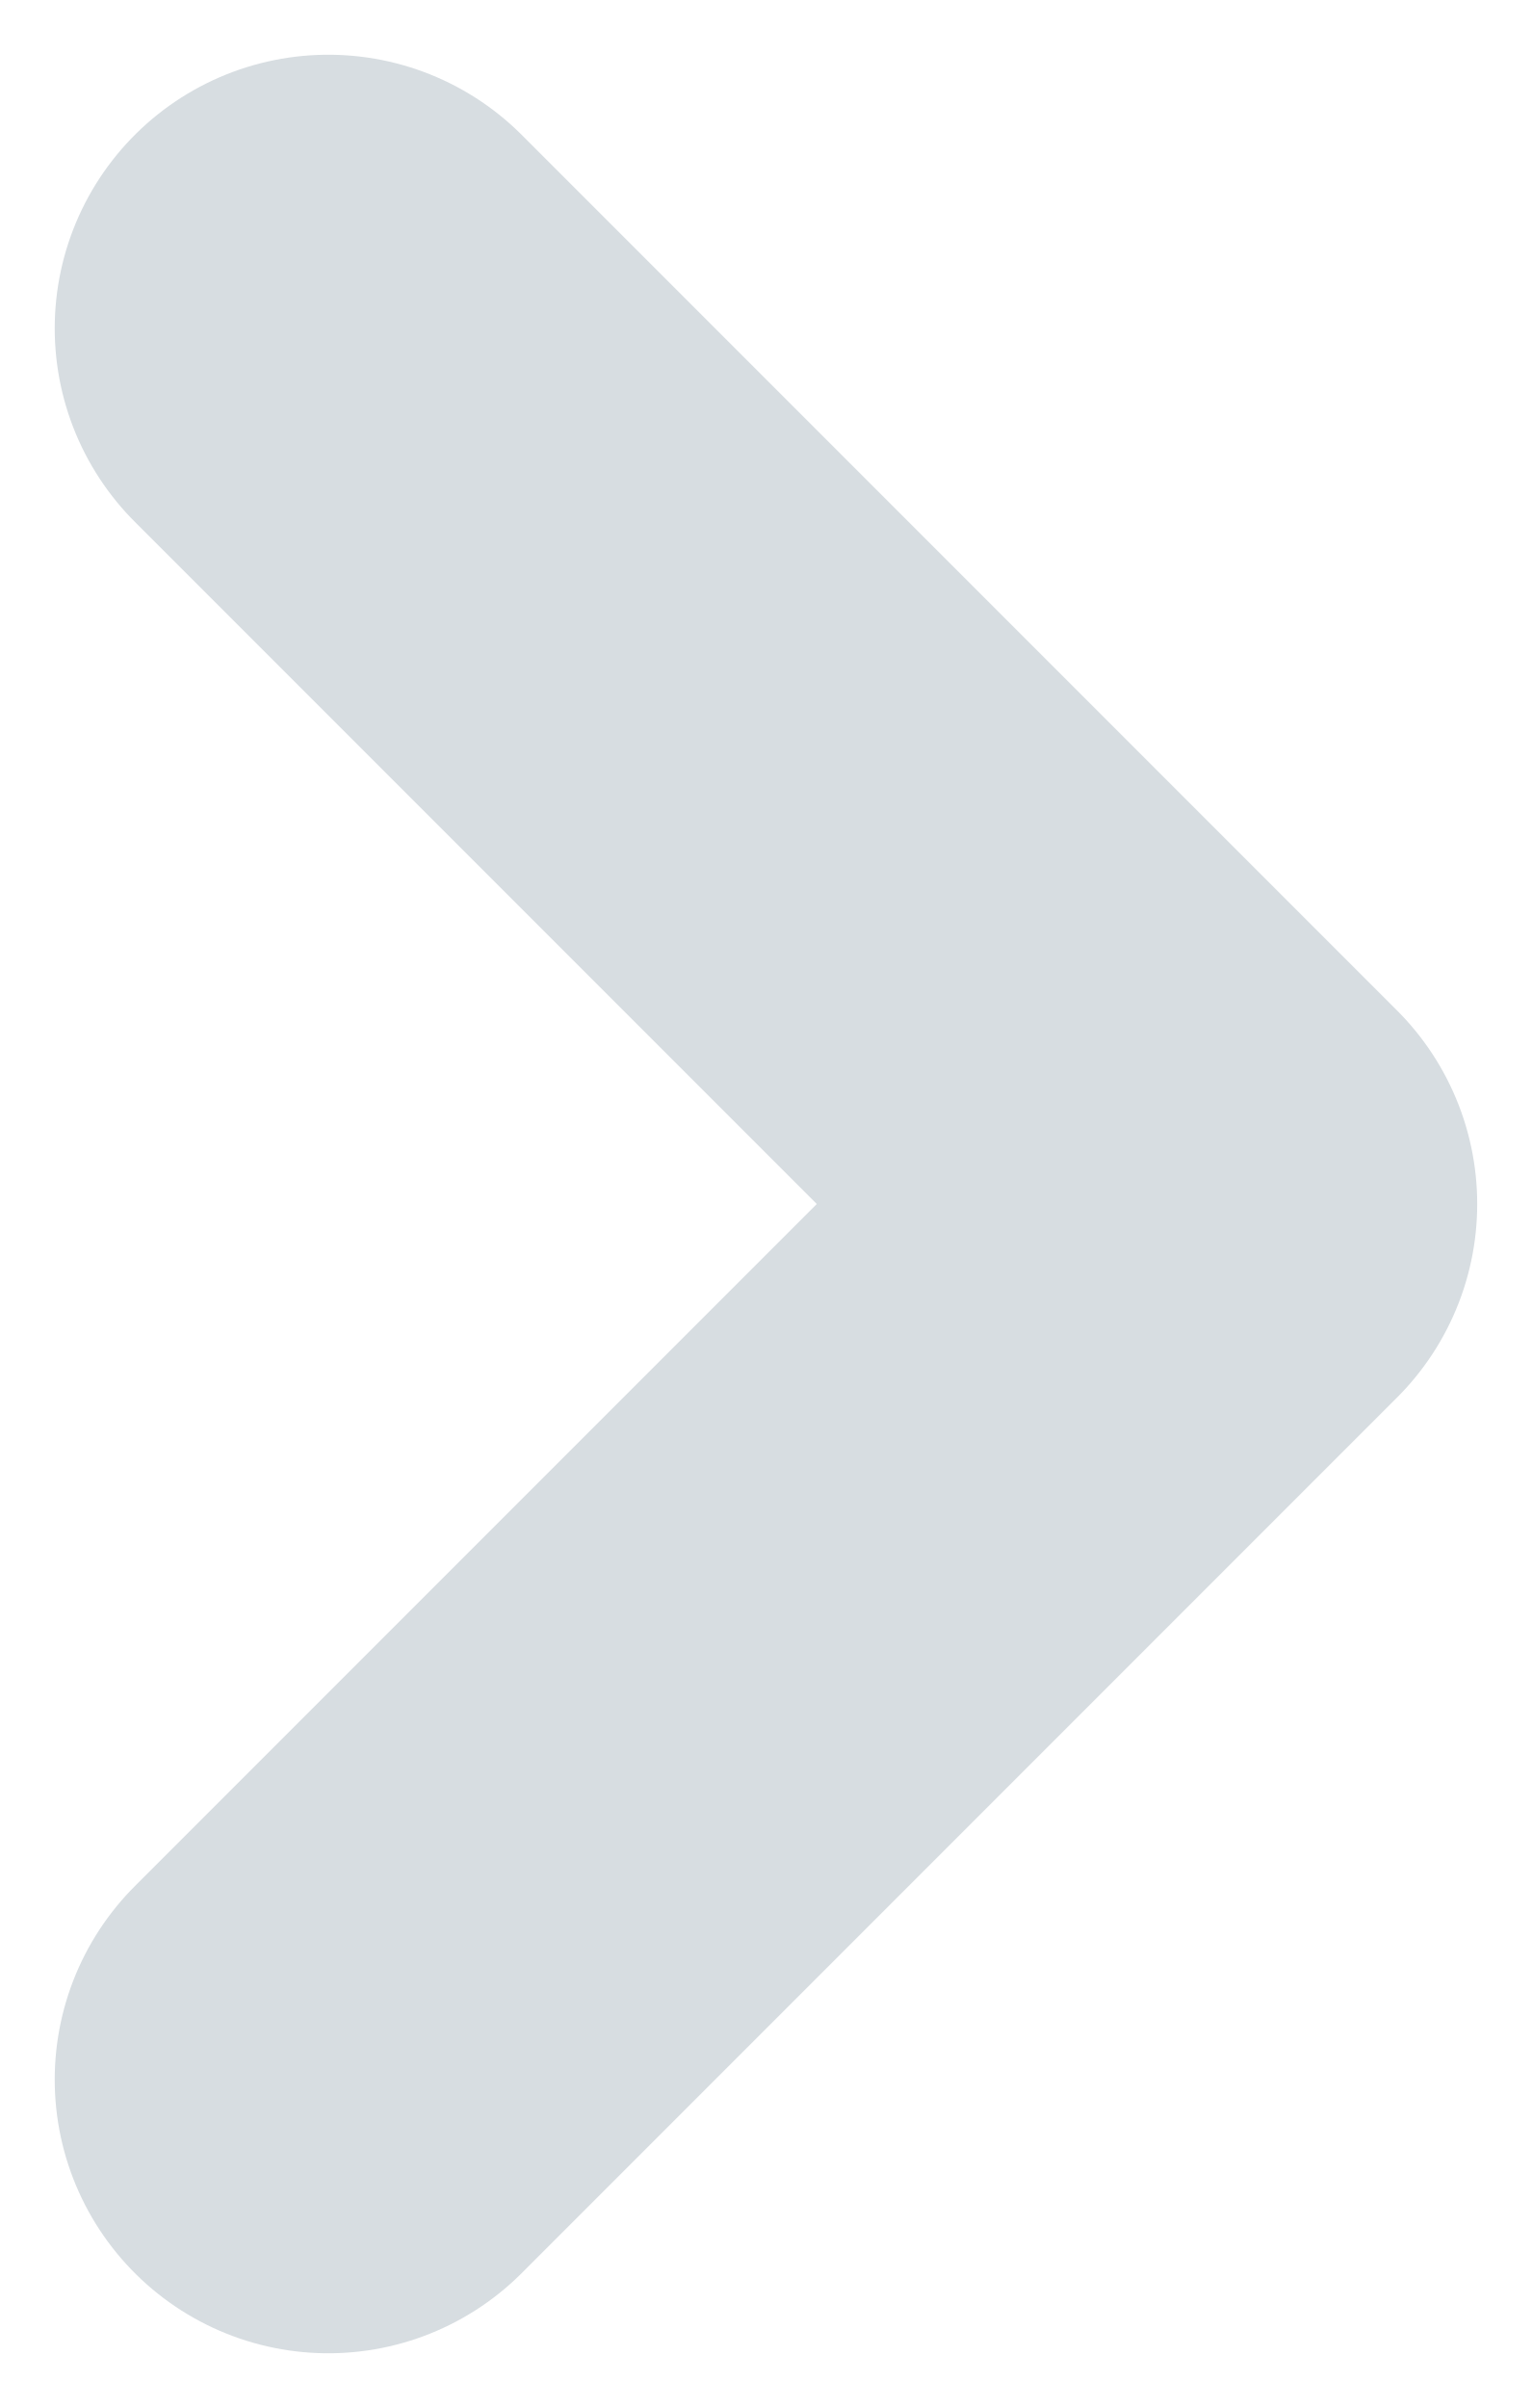
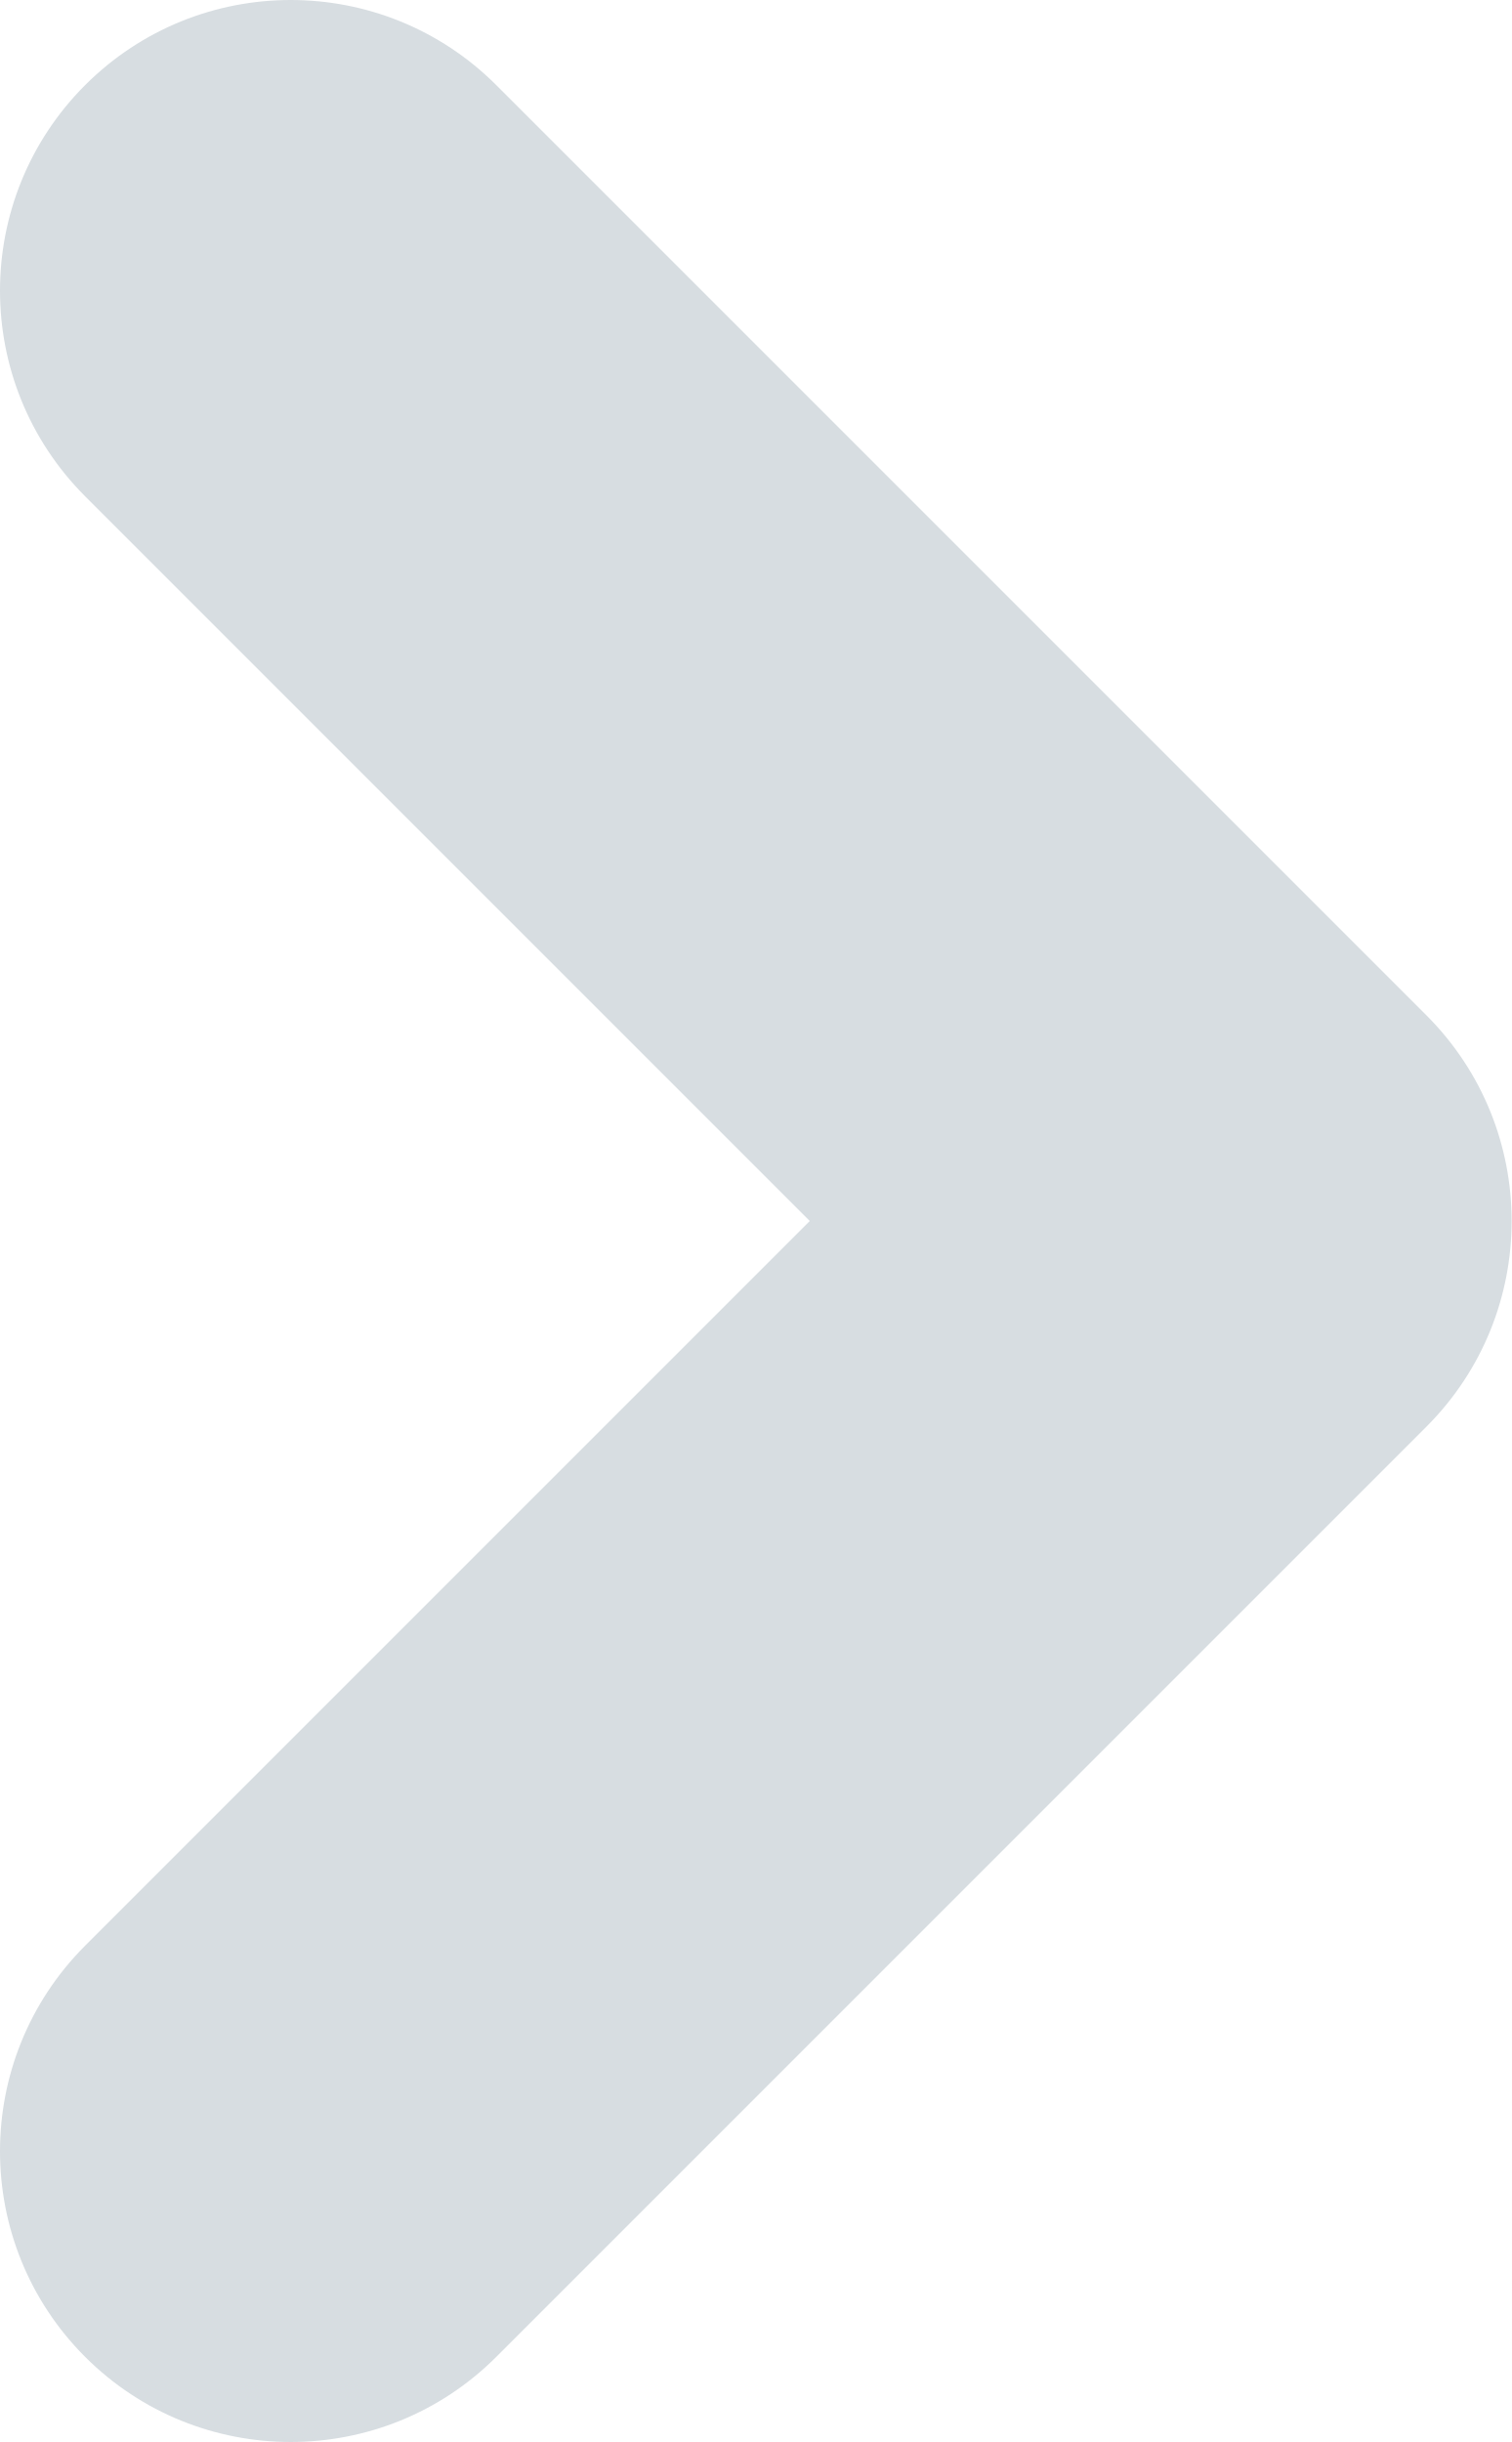
- <svg xmlns="http://www.w3.org/2000/svg" width="14" height="22" viewBox="0 0 14 22" fill="none">
-   <path d="M3 3L11 11L3 19" stroke="#D7DDE1" stroke-width="5" stroke-linecap="round" stroke-linejoin="round" />
+ <svg xmlns="http://www.w3.org/2000/svg" width="13" height="21" viewBox="0 0 13 21" fill="none">
+   <path fill-rule="evenodd" clip-rule="evenodd" d="M0.732 0.732C1.709 -0.244 3.291 -0.244 4.268 0.732L12.268 8.732C13.244 9.709 13.244 11.291 12.268 12.268L4.268 20.268C3.291 21.244 1.709 21.244 0.732 20.268C-0.244 19.291 -0.244 17.709 0.732 16.732L6.964 10.5L0.732 4.268C-0.244 3.291 -0.244 1.709 0.732 0.732Z" fill="#D7DDE1" />
</svg>
